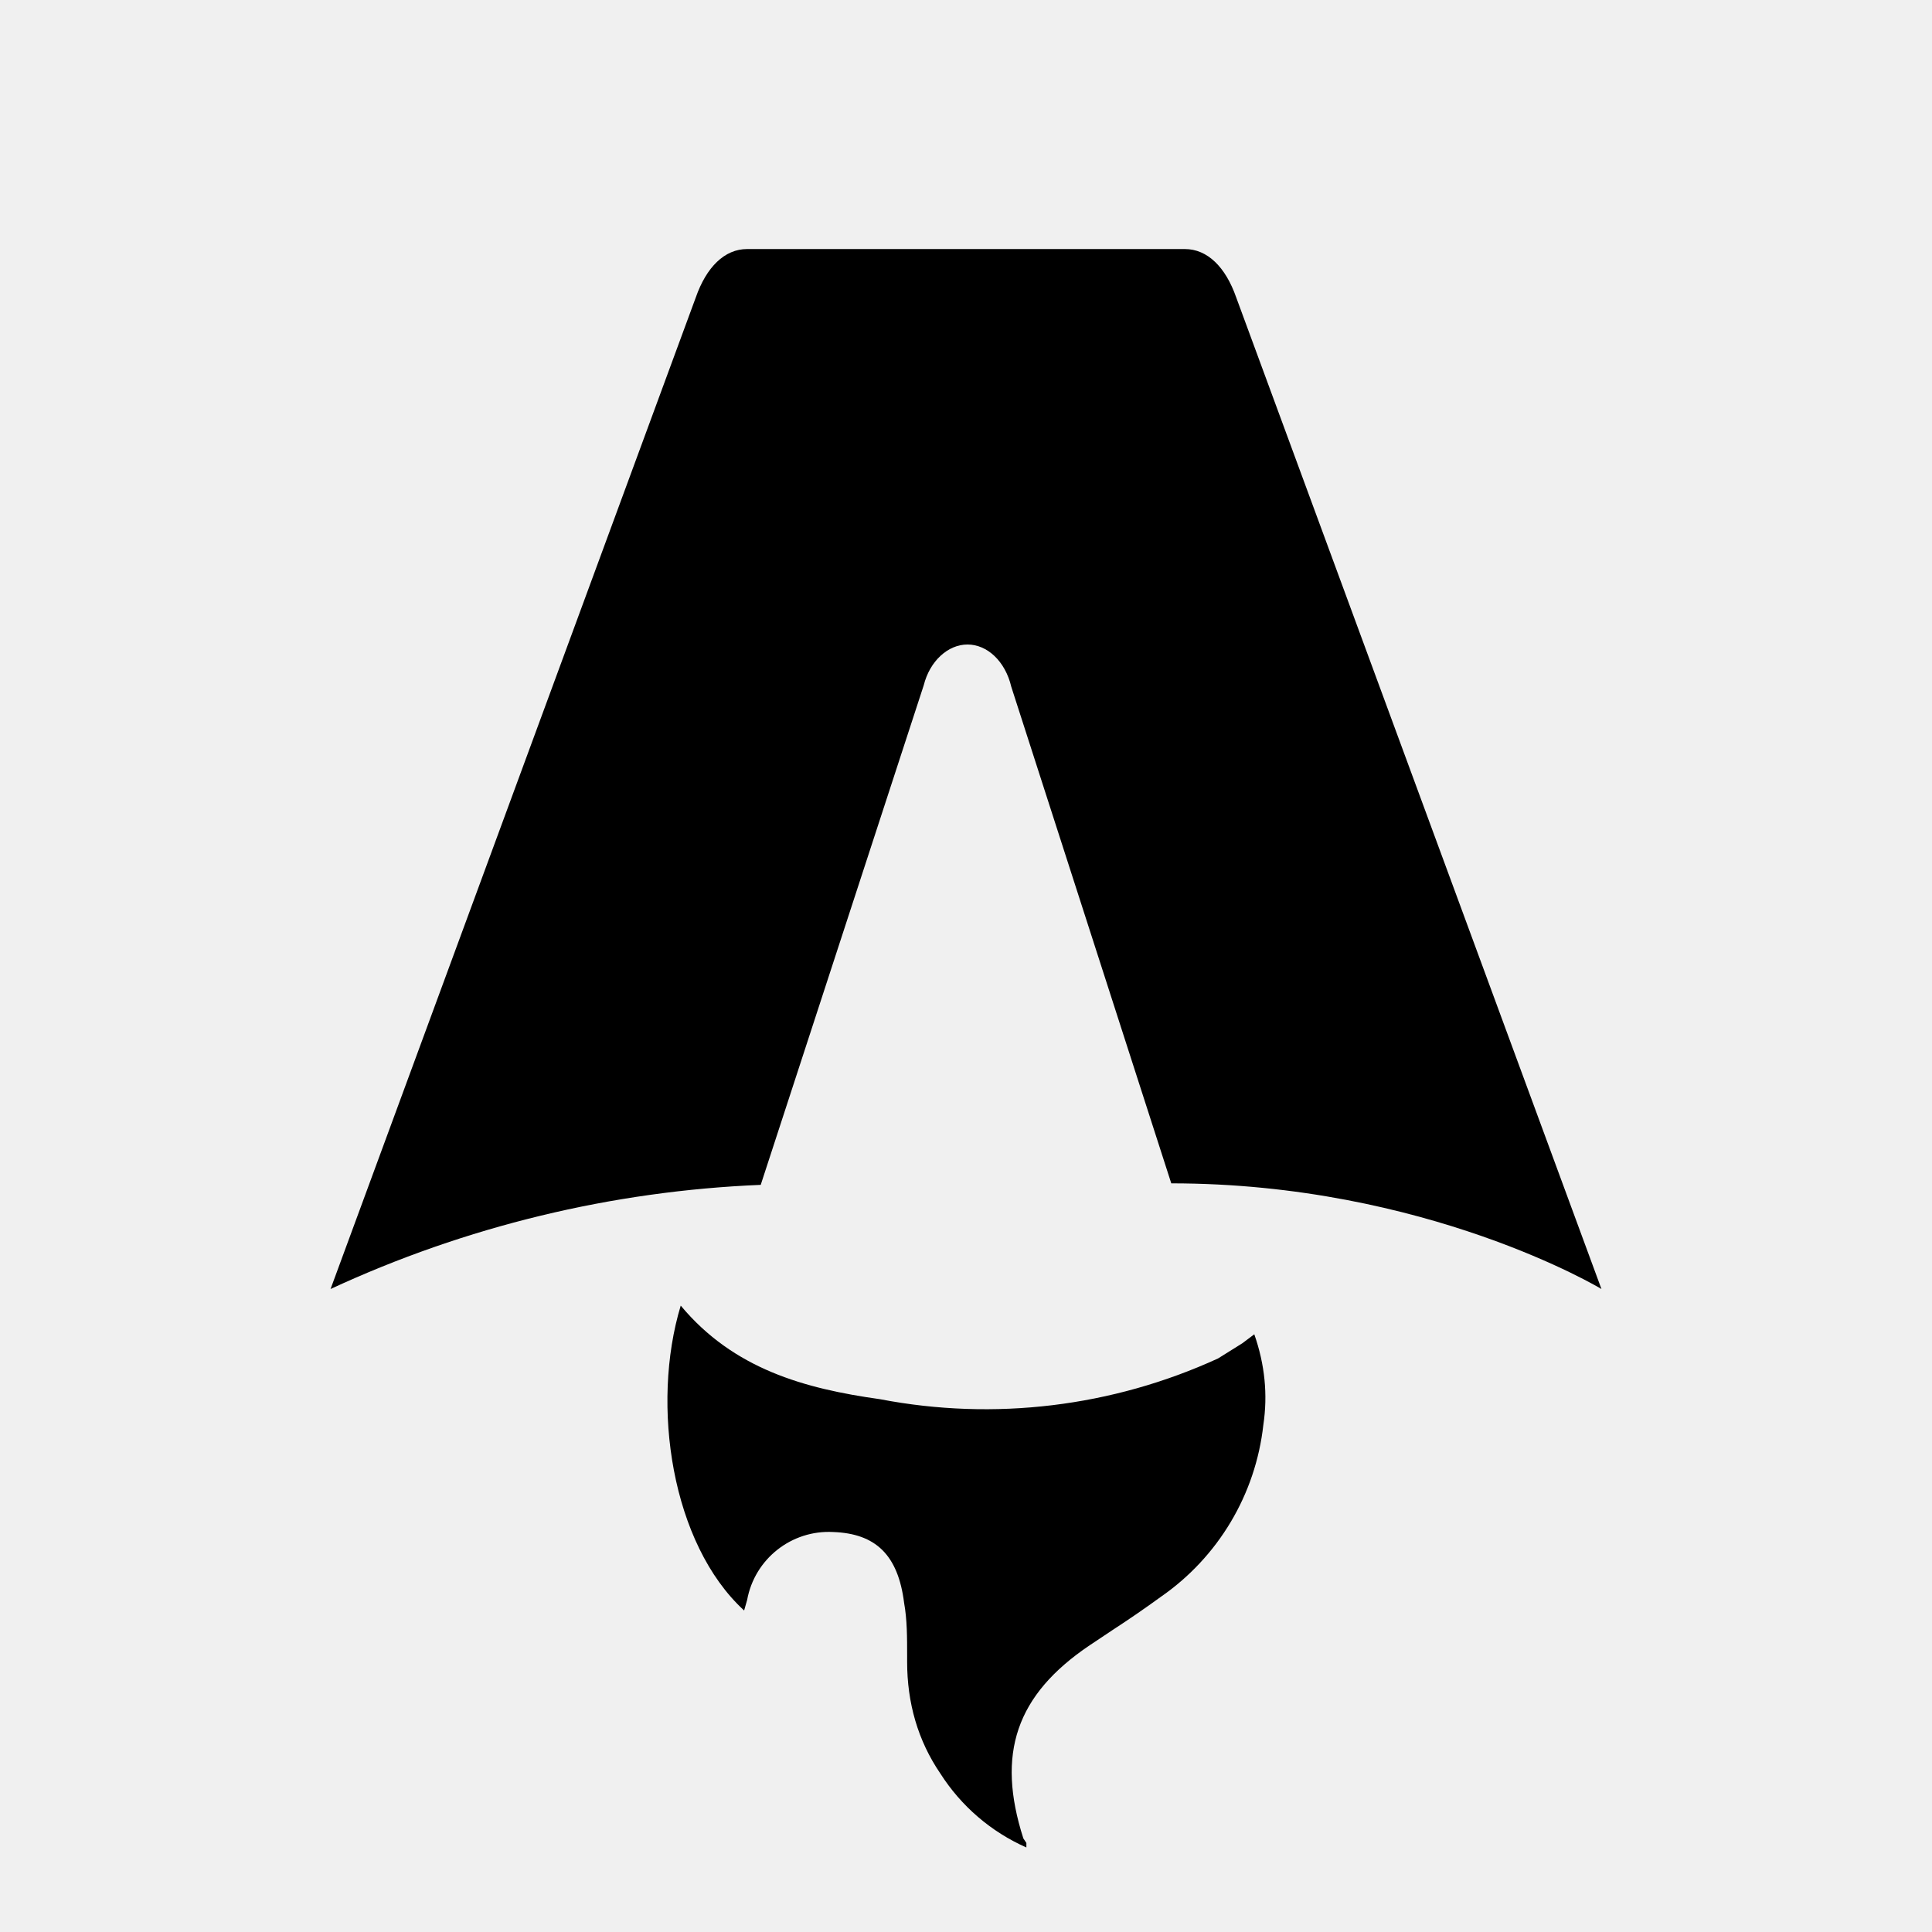
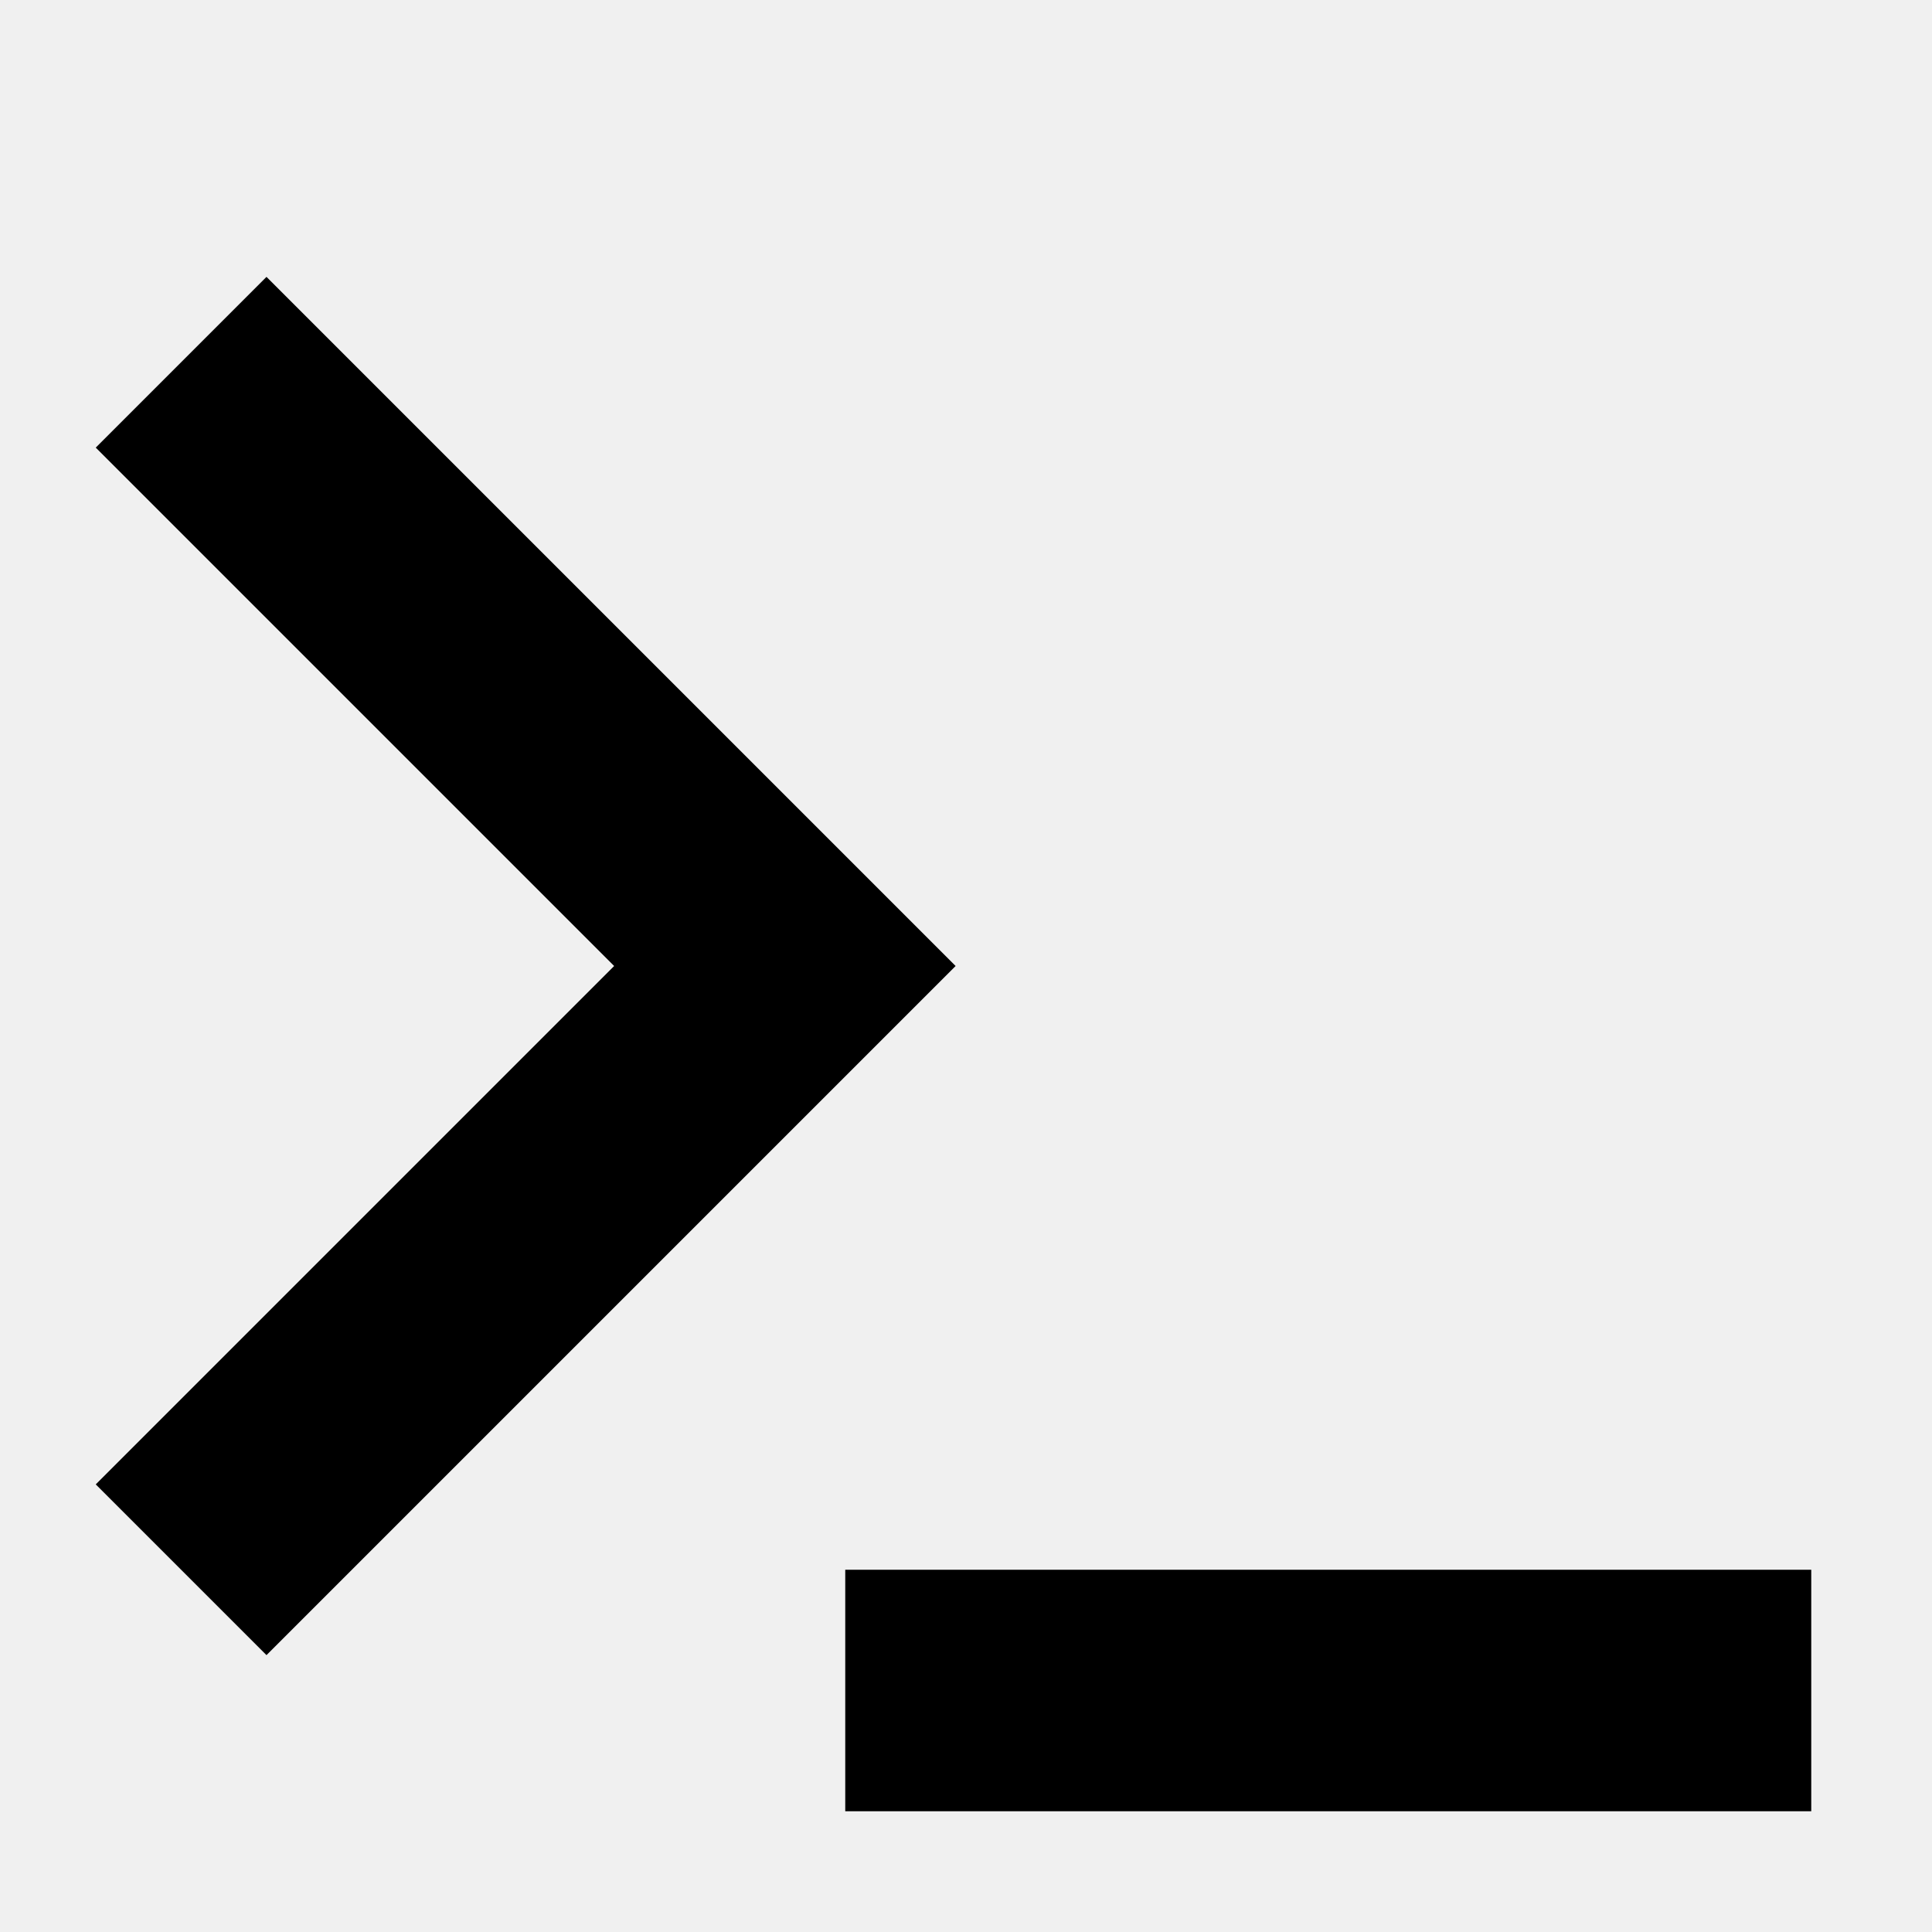
- <svg xmlns="http://www.w3.org/2000/svg" fill="none" viewBox="0 0 128 128">
-   <path d="M50.4 78.5a75.1 75.1 0 0 0-28.5 6.9l24.2-65.7c.7-2 1.9-3.2 3.4-3.2h29c1.5 0 2.7 1.2 3.4 3.2l24.2 65.7s-11.6-7-28.5-7L67 45.5c-.4-1.7-1.6-2.8-2.9-2.8-1.3 0-2.5 1.1-2.9 2.7L50.4 78.5Zm-1.1 28.2Zm-4.2-20.2c-2 6.6-.6 15.8 4.2 20.2a17.5 17.5 0 0 1 .2-.7 5.5 5.5 0 0 1 5.7-4.5c2.8.1 4.3 1.5 4.7 4.7.2 1.1.2 2.3.2 3.5v.4c0 2.7.7 5.2 2.2 7.4a13 13 0 0 0 5.7 4.9v-.3l-.2-.3c-1.8-5.6-.5-9.5 4.4-12.8l1.5-1a73 73 0 0 0 3.2-2.2 16 16 0 0 0 6.8-11.4c.3-2 .1-4-.6-6l-.8.6-1.6 1a37 37 0 0 1-22.4 2.7c-5-.7-9.7-2-13.2-6.2Z" />
-   <style>
-         path { fill: #000; }
-         @media (prefers-color-scheme: dark) {
-             path { fill: #FFF; }
-         }
-     </style>
+ <svg xmlns="http://www.w3.org/2000/svg" width="800px" height="800px" viewBox="0 0 16 16" fill="none">
+   <path d="M0.793 12.293L5.086 8L0.793 3.707L2.207 2.293L7.914 8L2.207 13.707L0.793 12.293Z" fill="#000000" />
+   <path d="M7 15H15V13H7V15Z" fill="#000000" />
</svg>
